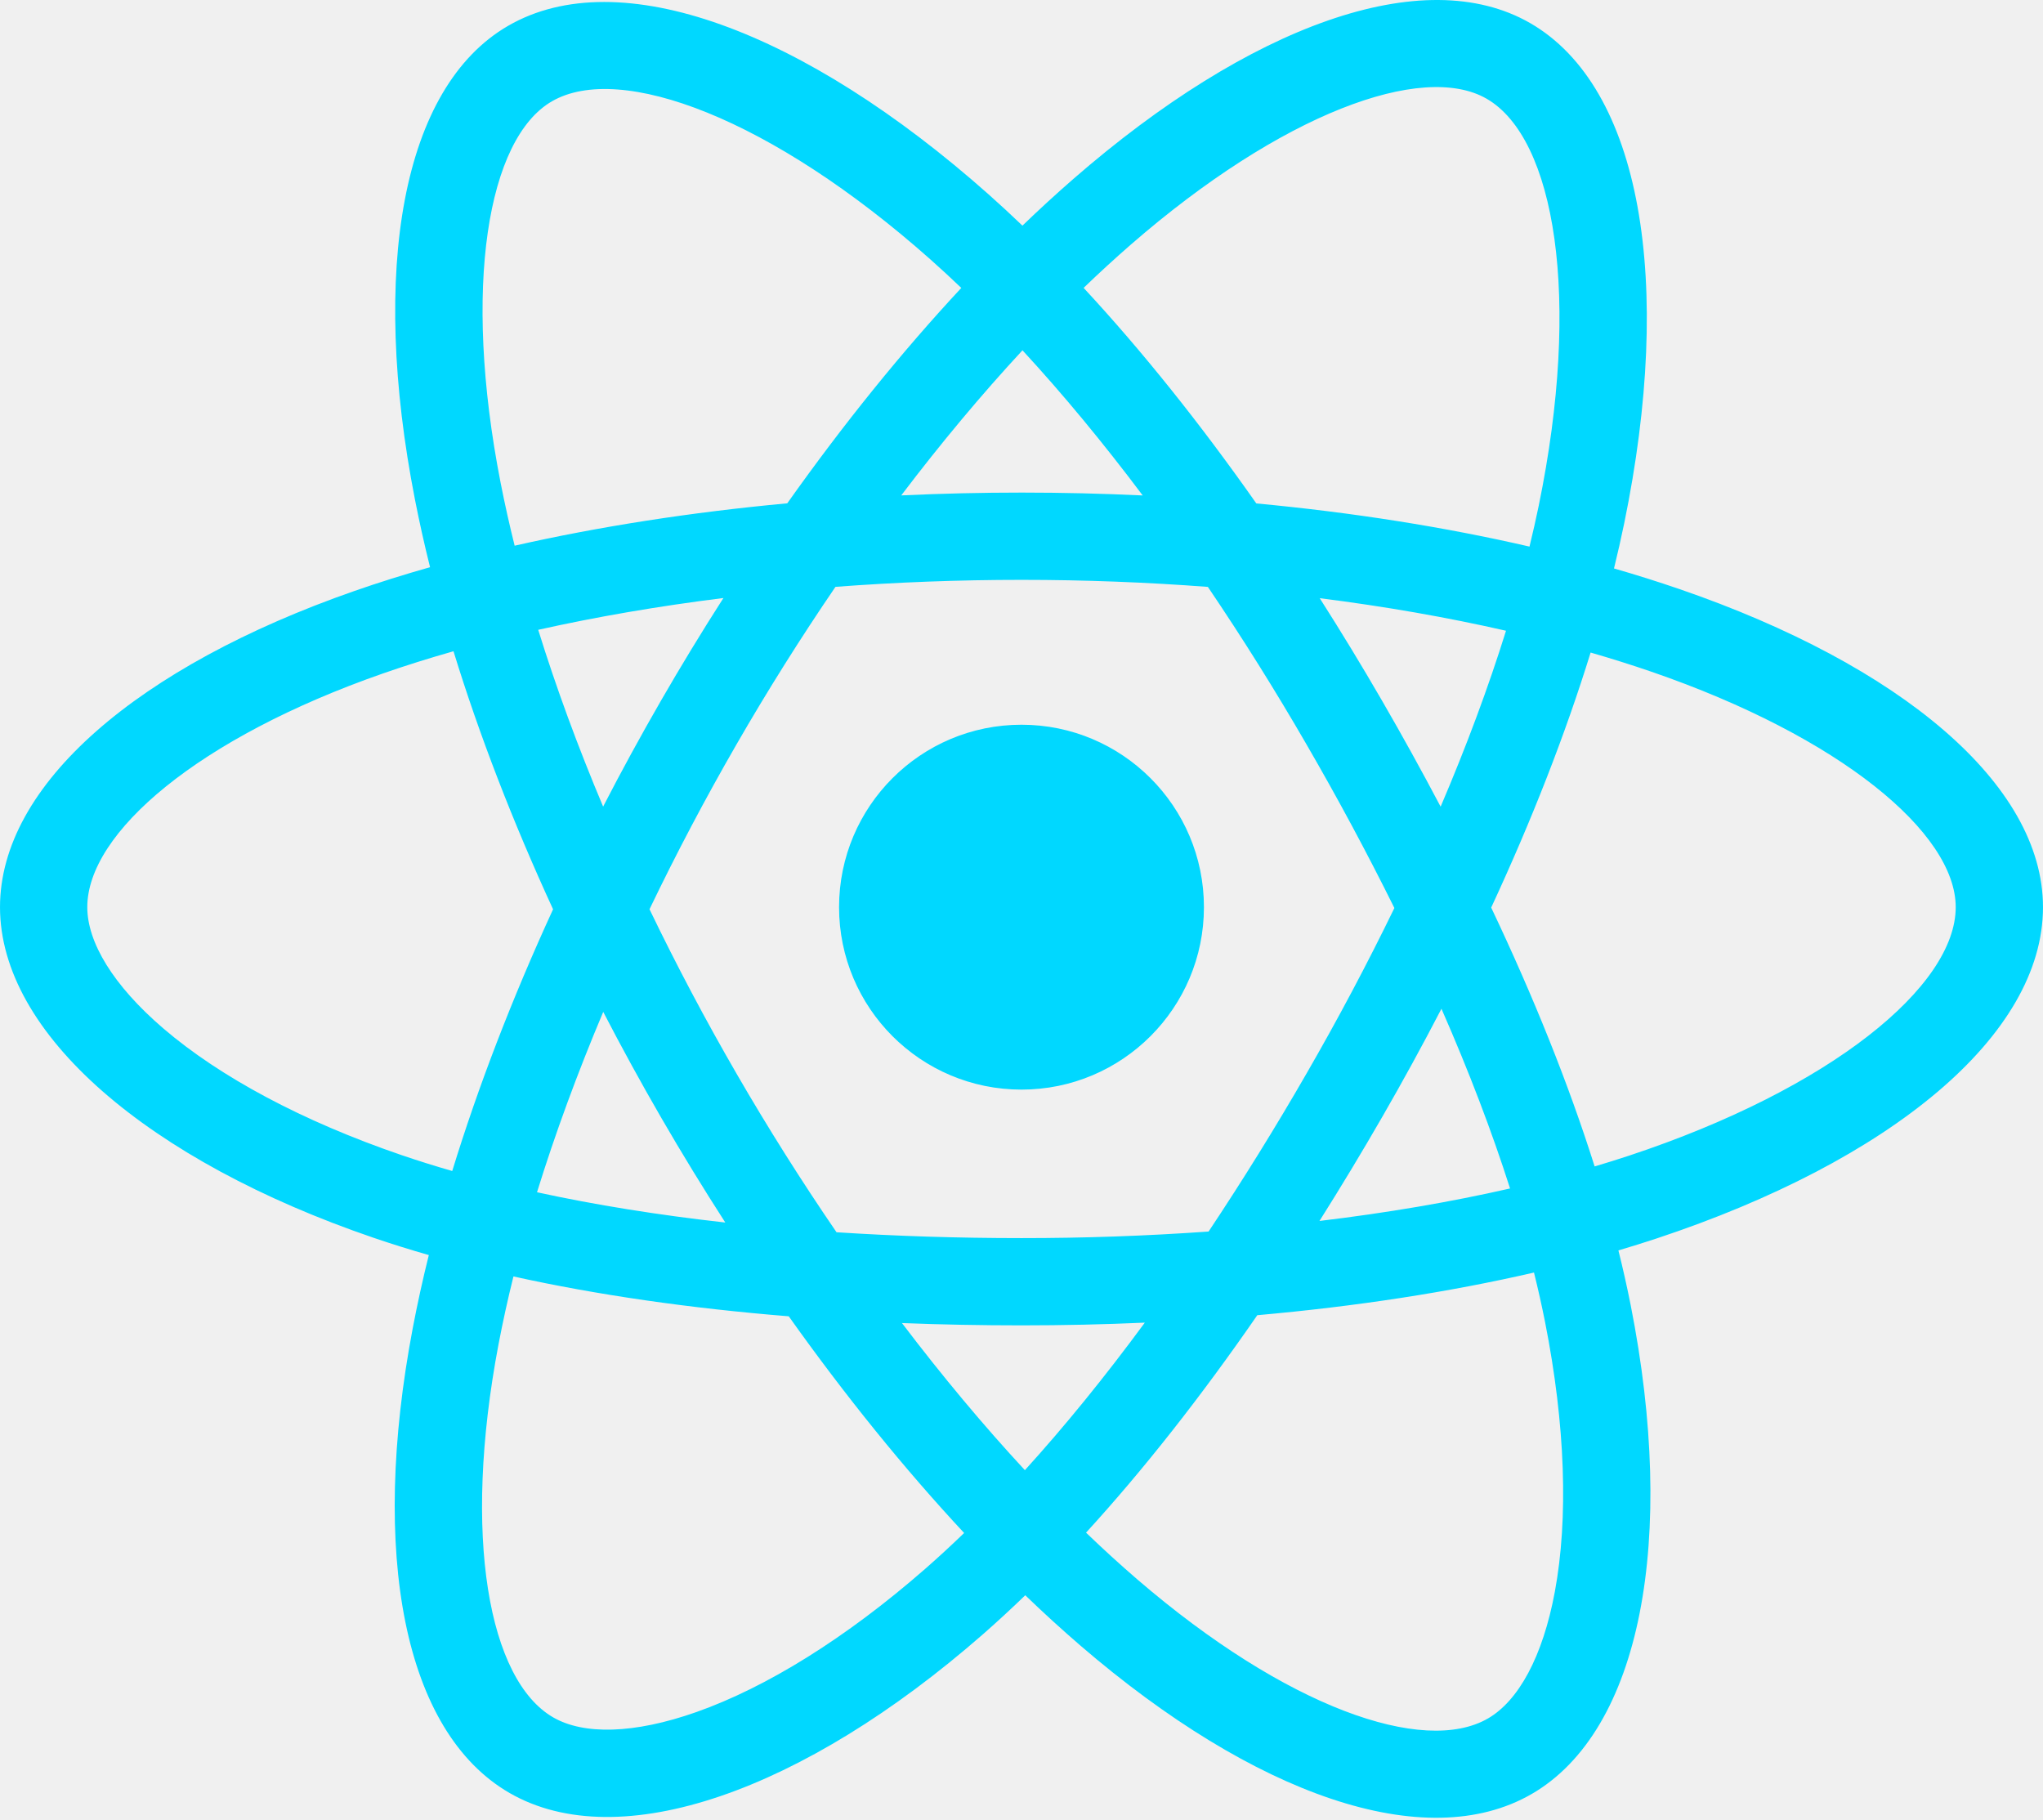
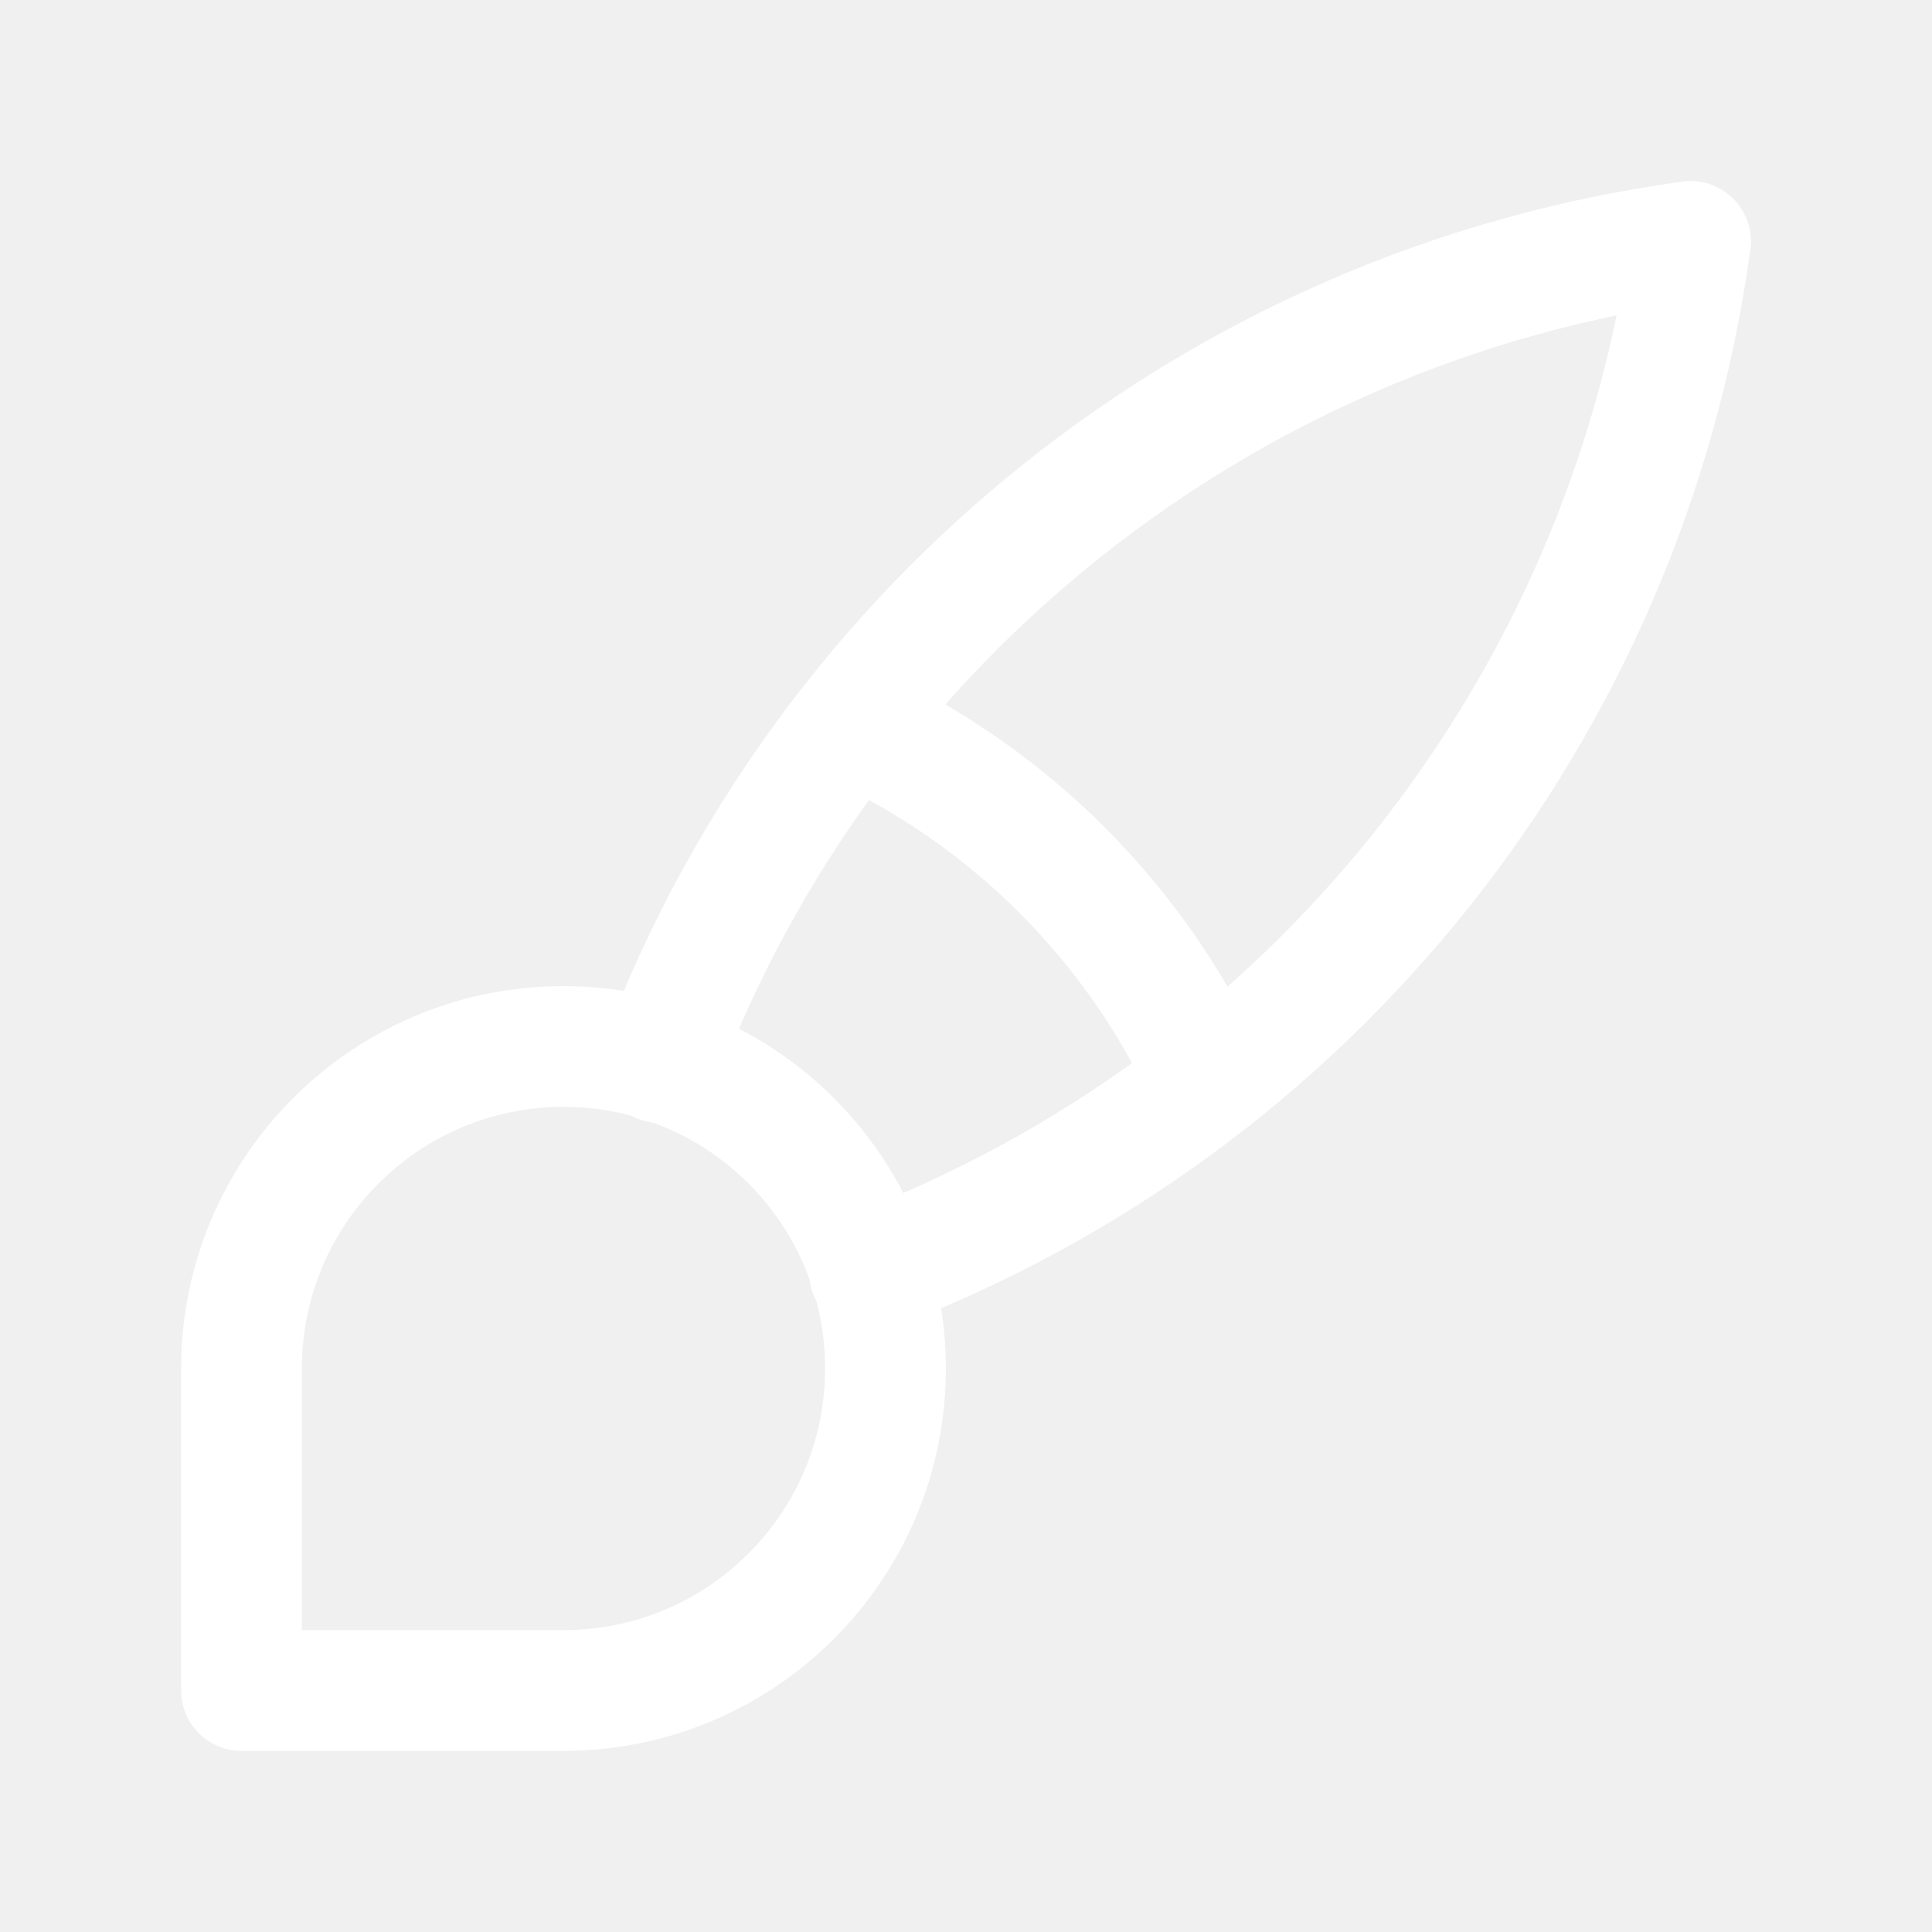
- <svg xmlns="http://www.w3.org/2000/svg" aria-hidden="true" role="img" class="iconify iconify--logos" width="35.93" height="32" preserveAspectRatio="xMidYMid meet" viewBox="0 0 256 228">
-   <path fill="#00D8FF" d="M210.483 73.824a171.49 171.49 0 0 0-8.24-2.597c.465-1.9.893-3.777 1.273-5.621c6.238-30.281 2.16-54.676-11.769-62.708c-13.355-7.7-35.196.329-57.254 19.526a171.23 171.23 0 0 0-6.375 5.848a155.866 155.866 0 0 0-4.241-3.917C100.759 3.829 77.587-4.822 63.673 3.233C50.33 10.957 46.379 33.89 51.995 62.588a170.974 170.974 0 0 0 1.892 8.48c-3.28.932-6.445 1.924-9.474 2.98C17.309 83.498 0 98.307 0 113.668c0 15.865 18.582 31.778 46.812 41.427a145.52 145.52 0 0 0 6.921 2.165a167.467 167.467 0 0 0-2.01 9.138c-5.354 28.2-1.173 50.591 12.134 58.266c13.744 7.926 36.812-.22 59.273-19.855a145.567 145.567 0 0 0 5.342-4.923a168.064 168.064 0 0 0 6.92 6.314c21.758 18.722 43.246 26.282 56.54 18.586c13.731-7.949 18.194-32.003 12.4-61.268a145.016 145.016 0 0 0-1.535-6.842c1.62-.48 3.21-.974 4.76-1.488c29.348-9.723 48.443-25.443 48.443-41.52c0-15.417-17.868-30.326-45.517-39.844Zm-6.365 70.984c-1.4.463-2.836.91-4.3 1.345c-3.24-10.257-7.612-21.163-12.963-32.432c5.106-11 9.31-21.767 12.459-31.957c2.619.758 5.16 1.557 7.61 2.4c23.69 8.156 38.14 20.213 38.14 29.504c0 9.896-15.606 22.743-40.946 31.14Zm-10.514 20.834c2.562 12.94 2.927 24.64 1.23 33.787c-1.524 8.219-4.59 13.698-8.382 15.893c-8.067 4.67-25.32-1.4-43.927-17.412a156.726 156.726 0 0 1-6.437-5.87c7.214-7.889 14.423-17.06 21.459-27.246c12.376-1.098 24.068-2.894 34.671-5.345a134.17 134.17 0 0 1 1.386 6.193ZM87.276 214.515c-7.882 2.783-14.16 2.863-17.955.675c-8.075-4.657-11.432-22.636-6.853-46.752a156.923 156.923 0 0 1 1.869-8.499c10.486 2.32 22.093 3.988 34.498 4.994c7.084 9.967 14.501 19.128 21.976 27.15a134.668 134.668 0 0 1-4.877 4.492c-9.933 8.682-19.886 14.842-28.658 17.94ZM50.35 144.747c-12.483-4.267-22.792-9.812-29.858-15.863c-6.35-5.437-9.555-10.836-9.555-15.216c0-9.322 13.897-21.212 37.076-29.293c2.813-.98 5.757-1.905 8.812-2.773c3.204 10.42 7.406 21.315 12.477 32.332c-5.137 11.18-9.399 22.249-12.634 32.792a134.718 134.718 0 0 1-6.318-1.979Zm12.378-84.26c-4.811-24.587-1.616-43.134 6.425-47.789c8.564-4.958 27.502 2.111 47.463 19.835a144.318 144.318 0 0 1 3.841 3.545c-7.438 7.987-14.787 17.08-21.808 26.988c-12.04 1.116-23.565 2.908-34.161 5.309a160.342 160.342 0 0 1-1.76-7.887Zm110.427 27.268a347.8 347.8 0 0 0-7.785-12.803c8.168 1.033 15.994 2.404 23.343 4.08c-2.206 7.072-4.956 14.465-8.193 22.045a381.151 381.151 0 0 0-7.365-13.322Zm-45.032-43.861c5.044 5.465 10.096 11.566 15.065 18.186a322.04 322.04 0 0 0-30.257-.006c4.974-6.559 10.069-12.652 15.192-18.18ZM82.802 87.83a323.167 323.167 0 0 0-7.227 13.238c-3.184-7.553-5.909-14.98-8.134-22.152c7.304-1.634 15.093-2.97 23.209-3.984a321.524 321.524 0 0 0-7.848 12.897Zm8.081 65.352c-8.385-.936-16.291-2.203-23.593-3.793c2.26-7.3 5.045-14.885 8.298-22.6a321.187 321.187 0 0 0 7.257 13.246c2.594 4.48 5.28 8.868 8.038 13.147Zm37.542 31.03c-5.184-5.592-10.354-11.779-15.403-18.433c4.902.192 9.899.29 14.978.29c5.218 0 10.376-.117 15.453-.343c-4.985 6.774-10.018 12.97-15.028 18.486Zm52.198-57.817c3.422 7.8 6.306 15.345 8.596 22.52c-7.422 1.694-15.436 3.058-23.88 4.071a382.417 382.417 0 0 0 7.859-13.026a347.403 347.403 0 0 0 7.425-13.565Zm-16.898 8.101a358.557 358.557 0 0 1-12.281 19.815a329.4 329.4 0 0 1-23.444.823c-7.967 0-15.716-.248-23.178-.732a310.202 310.202 0 0 1-12.513-19.846h.001a307.41 307.41 0 0 1-10.923-20.627a310.278 310.278 0 0 1 10.89-20.637l-.001.001a307.318 307.318 0 0 1 12.413-19.761c7.613-.576 15.42-.876 23.31-.876H128c7.926 0 15.743.303 23.354.883a329.357 329.357 0 0 1 12.335 19.695a358.489 358.489 0 0 1 11.036 20.54a329.472 329.472 0 0 1-11 20.722Zm22.56-122.124c8.572 4.944 11.906 24.881 6.52 51.026c-.344 1.668-.73 3.367-1.15 5.09c-10.622-2.452-22.155-4.275-34.23-5.408c-7.034-10.017-14.323-19.124-21.64-27.008a160.789 160.789 0 0 1 5.888-5.4c18.9-16.447 36.564-22.941 44.612-18.3ZM128 90.808c12.625 0 22.86 10.235 22.86 22.86s-10.235 22.86-22.86 22.86s-22.86-10.235-22.86-22.86s10.235-22.86 22.86-22.86Z" />
+ <svg xmlns="http://www.w3.org/2000/svg" class="icon icon-tabler icon-tabler-brush" width="44" height="44" viewBox="0 0 24 24" stroke-width="1.5" stroke="#ffffff" fill="none" stroke-linecap="round" stroke-linejoin="round">
+   <path stroke="none" d="M0 0h24v24H0z" fill="none" />
+   <path d="M3 21v-4a4 4 0 1 1 4 4h-4" />
+   <path d="M21 3a16 16 0 0 0 -12.8 10.2" />
+   <path d="M21 3a16 16 0 0 1 -10.2 12.8" />
+   <path d="M10.6 9a9 9 0 0 1 4.4 4.4" />
</svg>
